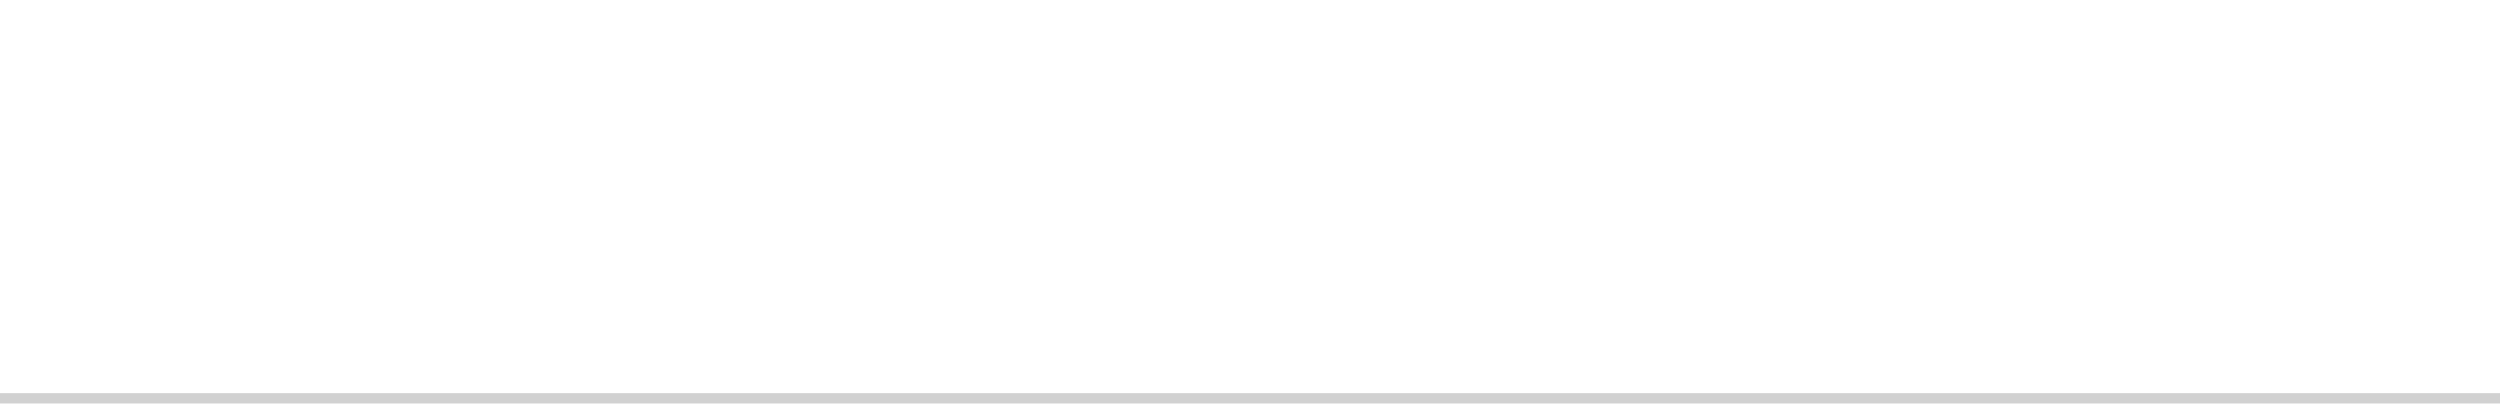
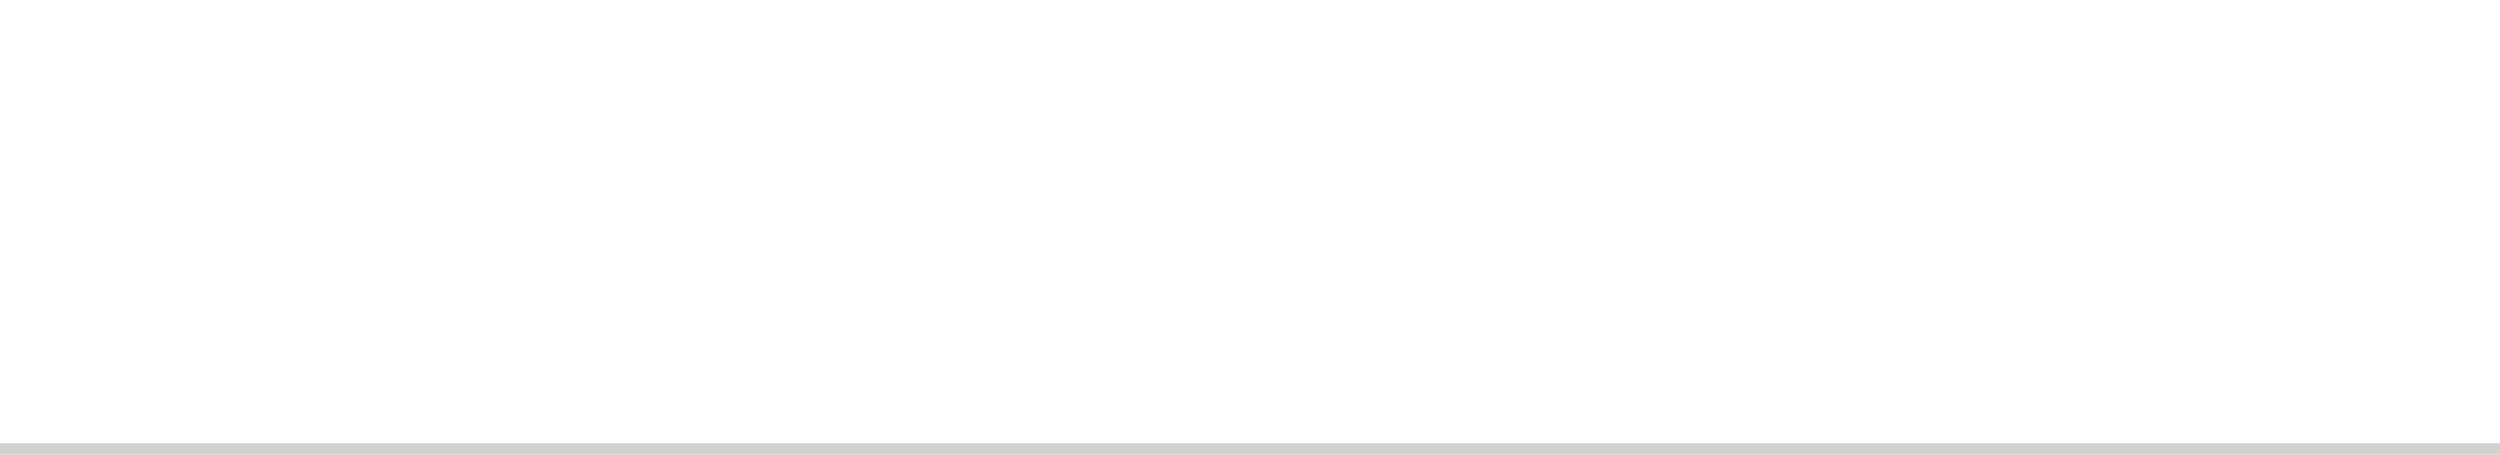
- <svg xmlns="http://www.w3.org/2000/svg" version="1.1" width="248px" height="40px">
-   <g transform="matrix(1 0 0 1 -270 -40 )">
-     <path d="M 270 40  L 518 40  L 518 79  L 270 79  L 270 40  Z " fill-rule="nonzero" fill="#ffffff" stroke="none" />
-     <path d="M 518 79.5  L 270 79.5  " stroke-width="1" stroke="#999999" fill="none" stroke-opacity="0.349" />
+ <svg xmlns="http://www.w3.org/2000/svg" version="1.1" width="220px" height="40px">
+   <g transform="matrix(1 0 0 1 -831 -40 )">
+     <path d="M 831 40  L 1051 40  L 1051 79  L 831 79  L 831 40  Z " fill-rule="nonzero" fill="#ffffff" stroke="none" />
+     <path d="M 1051 79.5  L 831 79.5  " stroke-width="1" stroke="#999999" fill="none" stroke-opacity="0.349" />
  </g>
</svg>
